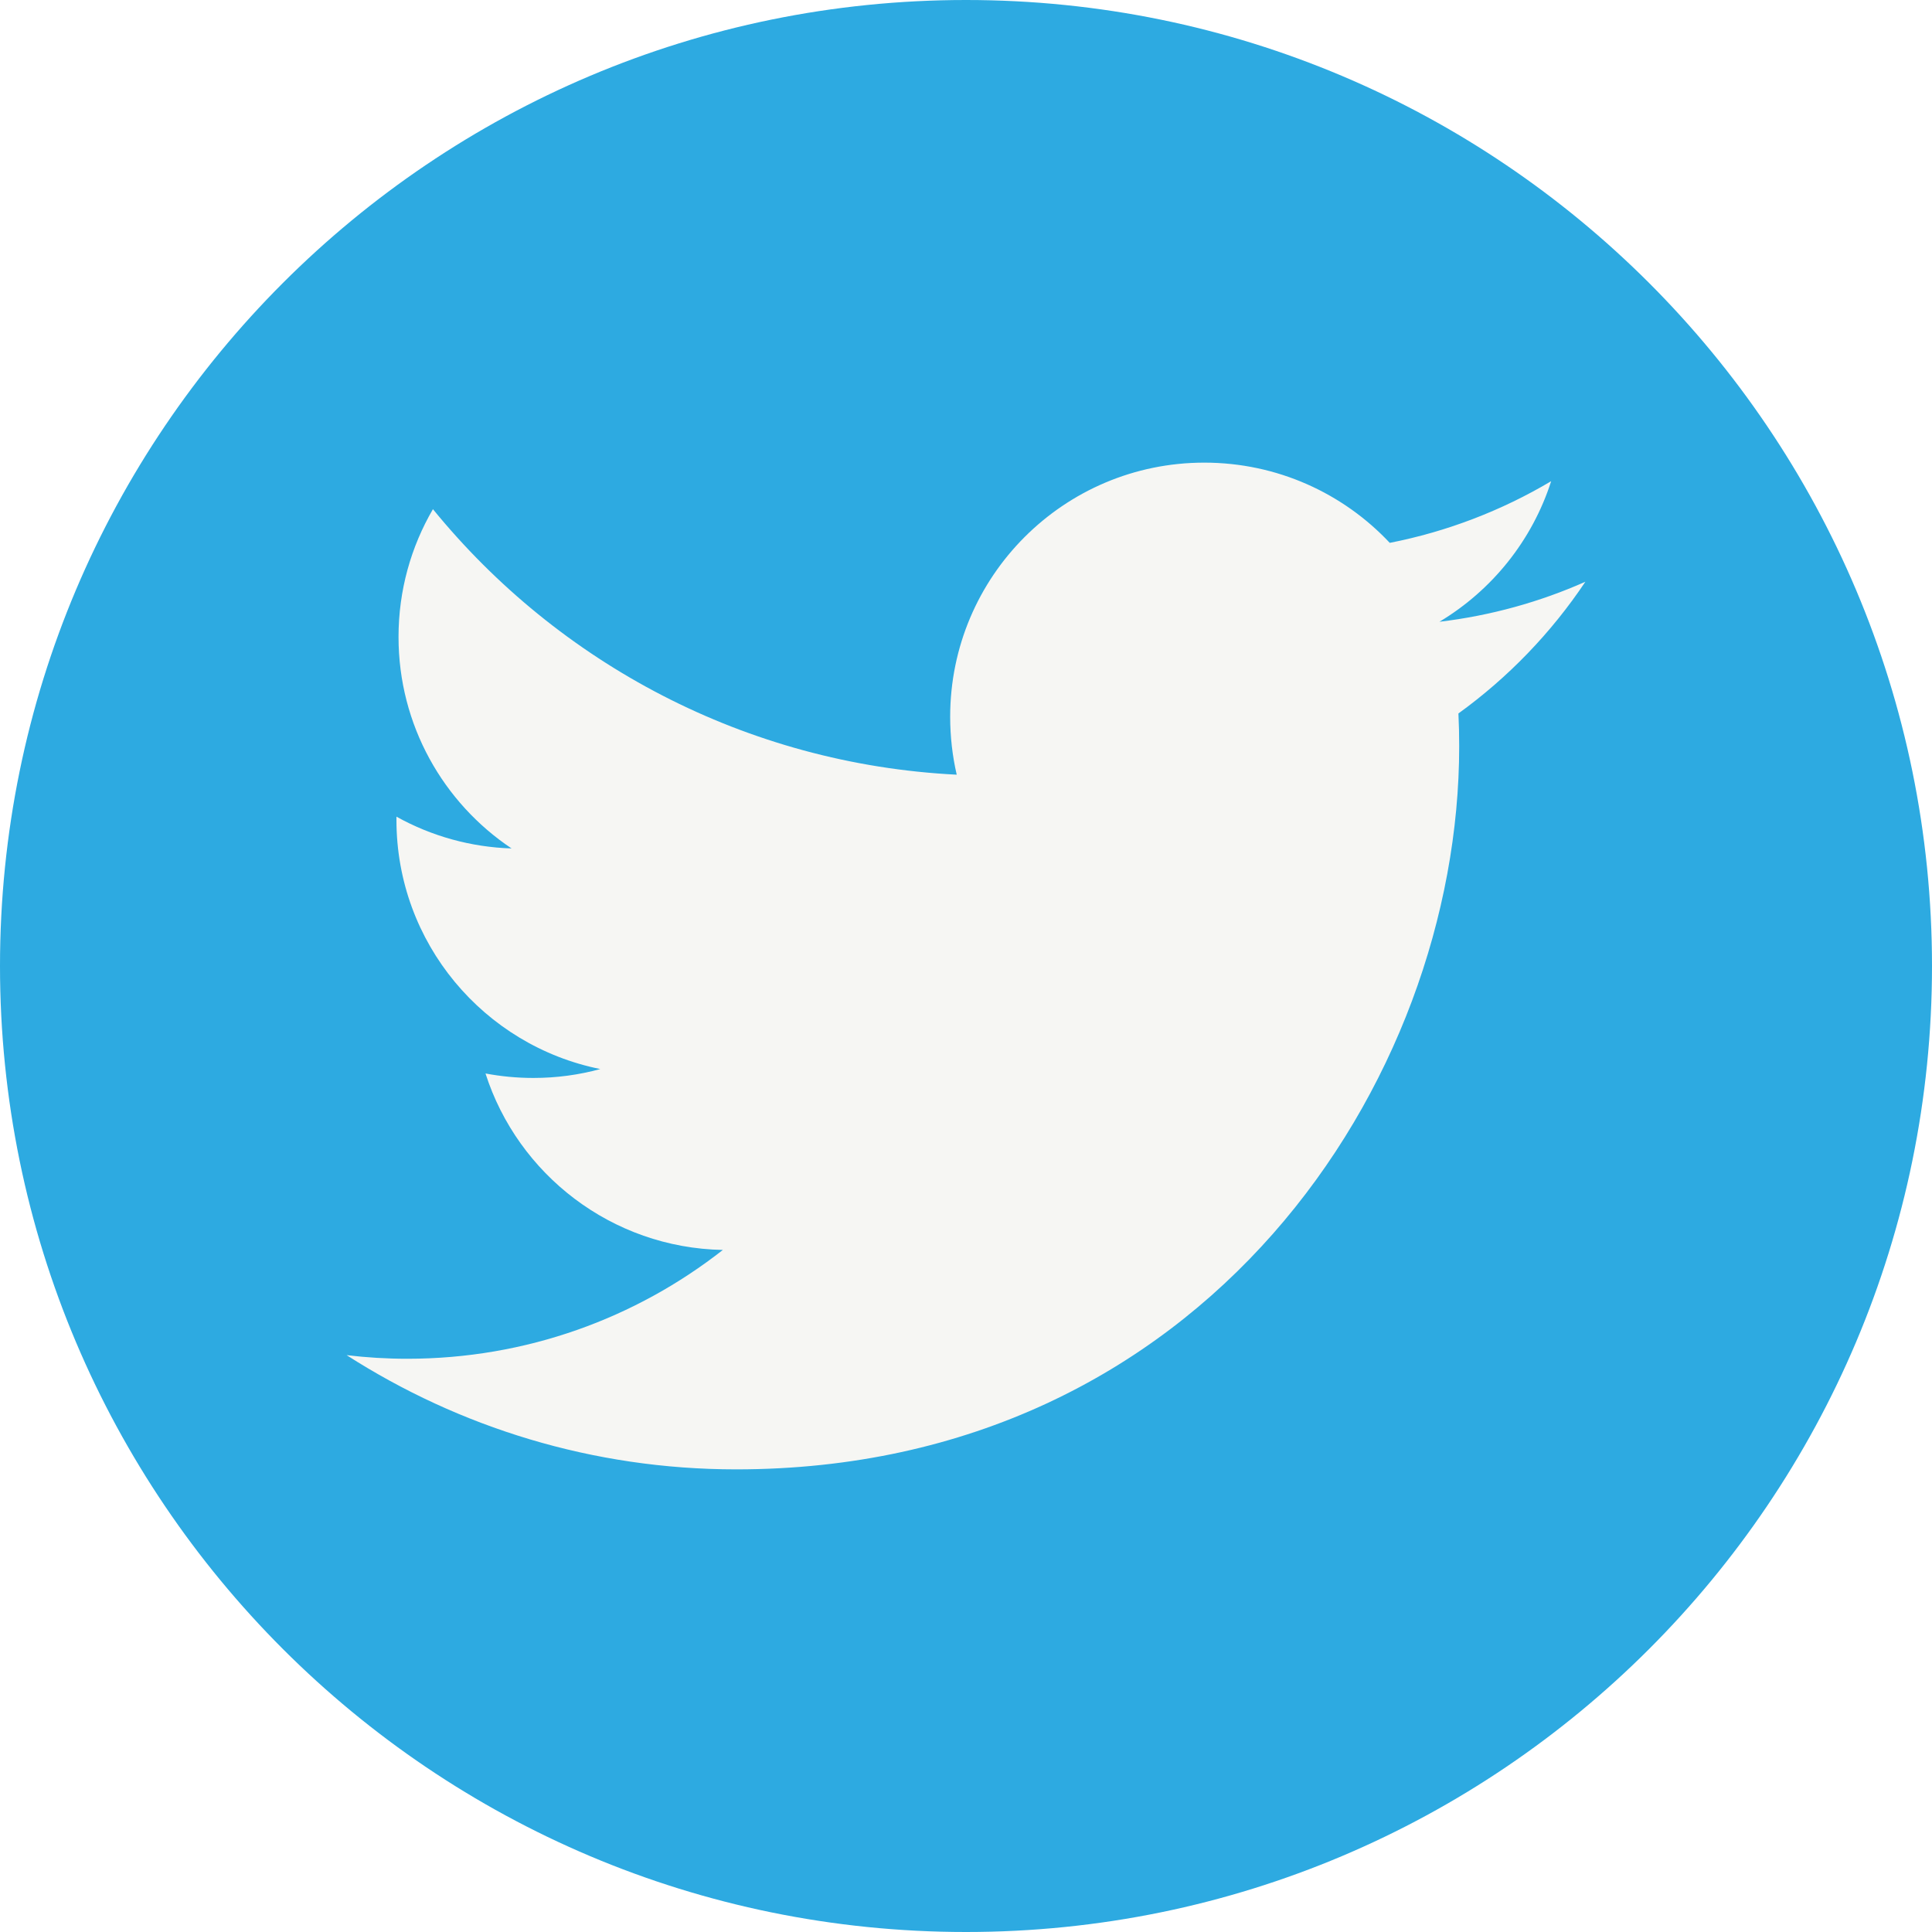
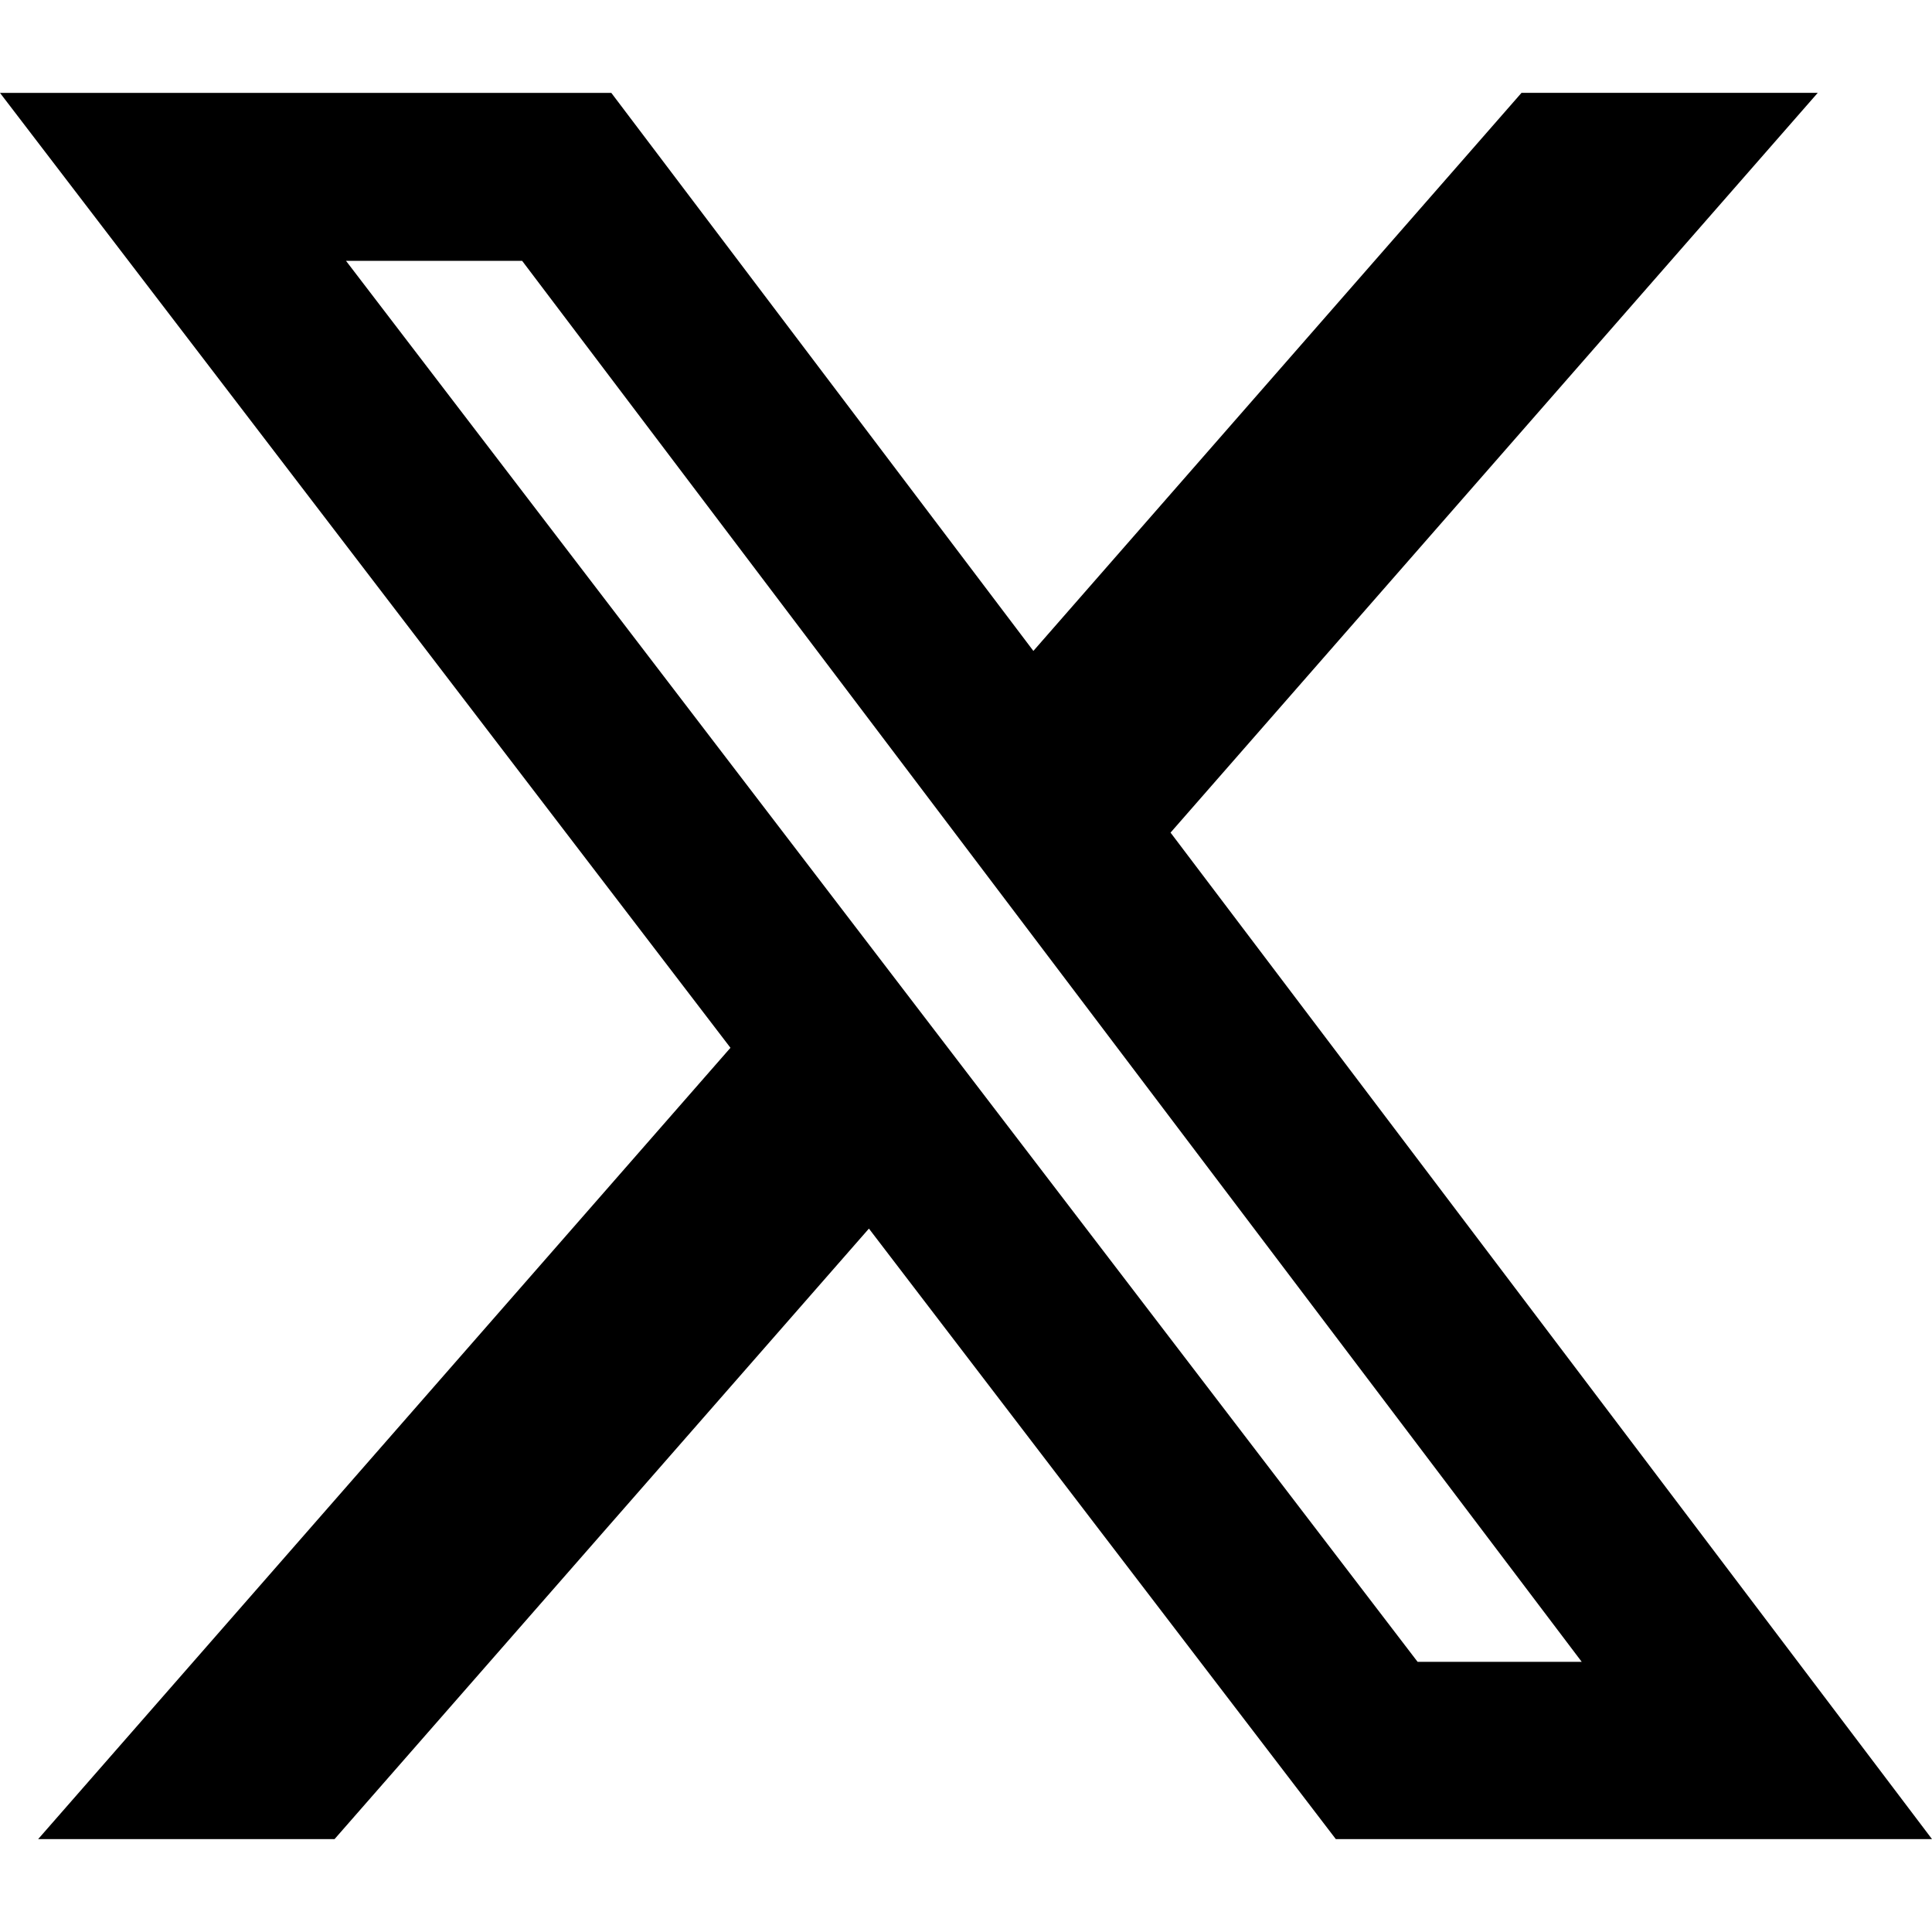
- <svg xmlns="http://www.w3.org/2000/svg" width="48" height="48" viewBox="126.444 2.281 589 589">
-   <circle cx="420.944" cy="296.781" r="294.5" fill="#2daae1" />
-   <path d="M609.773 179.634c-13.891 6.164-28.811 10.331-44.498 12.204 16.01-9.587 28.275-24.779 34.066-42.86a154.78 154.78 0 0 1-49.209 18.801c-14.125-15.056-34.267-24.456-56.551-24.456-42.773 0-77.462 34.675-77.462 77.473 0 6.064.683 11.98 1.996 17.66-64.389-3.236-121.474-34.079-159.684-80.945-6.672 11.446-10.491 24.754-10.491 38.953 0 26.875 13.679 50.587 34.464 64.477a77.122 77.122 0 0 1-35.097-9.686v.979c0 37.54 26.701 68.842 62.145 75.961-6.511 1.784-13.344 2.716-20.413 2.716-4.998 0-9.847-.473-14.584-1.364 9.859 30.769 38.471 53.166 72.363 53.799-26.515 20.785-59.925 33.175-96.212 33.175-6.25 0-12.427-.373-18.491-1.104 34.291 21.988 75.006 34.824 118.759 34.824 142.496 0 220.428-118.052 220.428-220.428 0-3.361-.074-6.697-.236-10.021a157.855 157.855 0 0 0 38.707-40.158z" fill="#f6f6f3" />
+ <svg xmlns="http://www.w3.org/2000/svg" width="48" height="48" viewBox="0 0 24 24">
+   <path d="M18.901 1.153h3.68l-8.04 9.19L24 22.846h-7.406l-5.8-7.584-6.638 7.584H.474l8.6-9.83L0 1.154h7.594l5.243 6.932ZM17.61 20.644h2.039L6.486 3.24H4.298Z" />
</svg>
